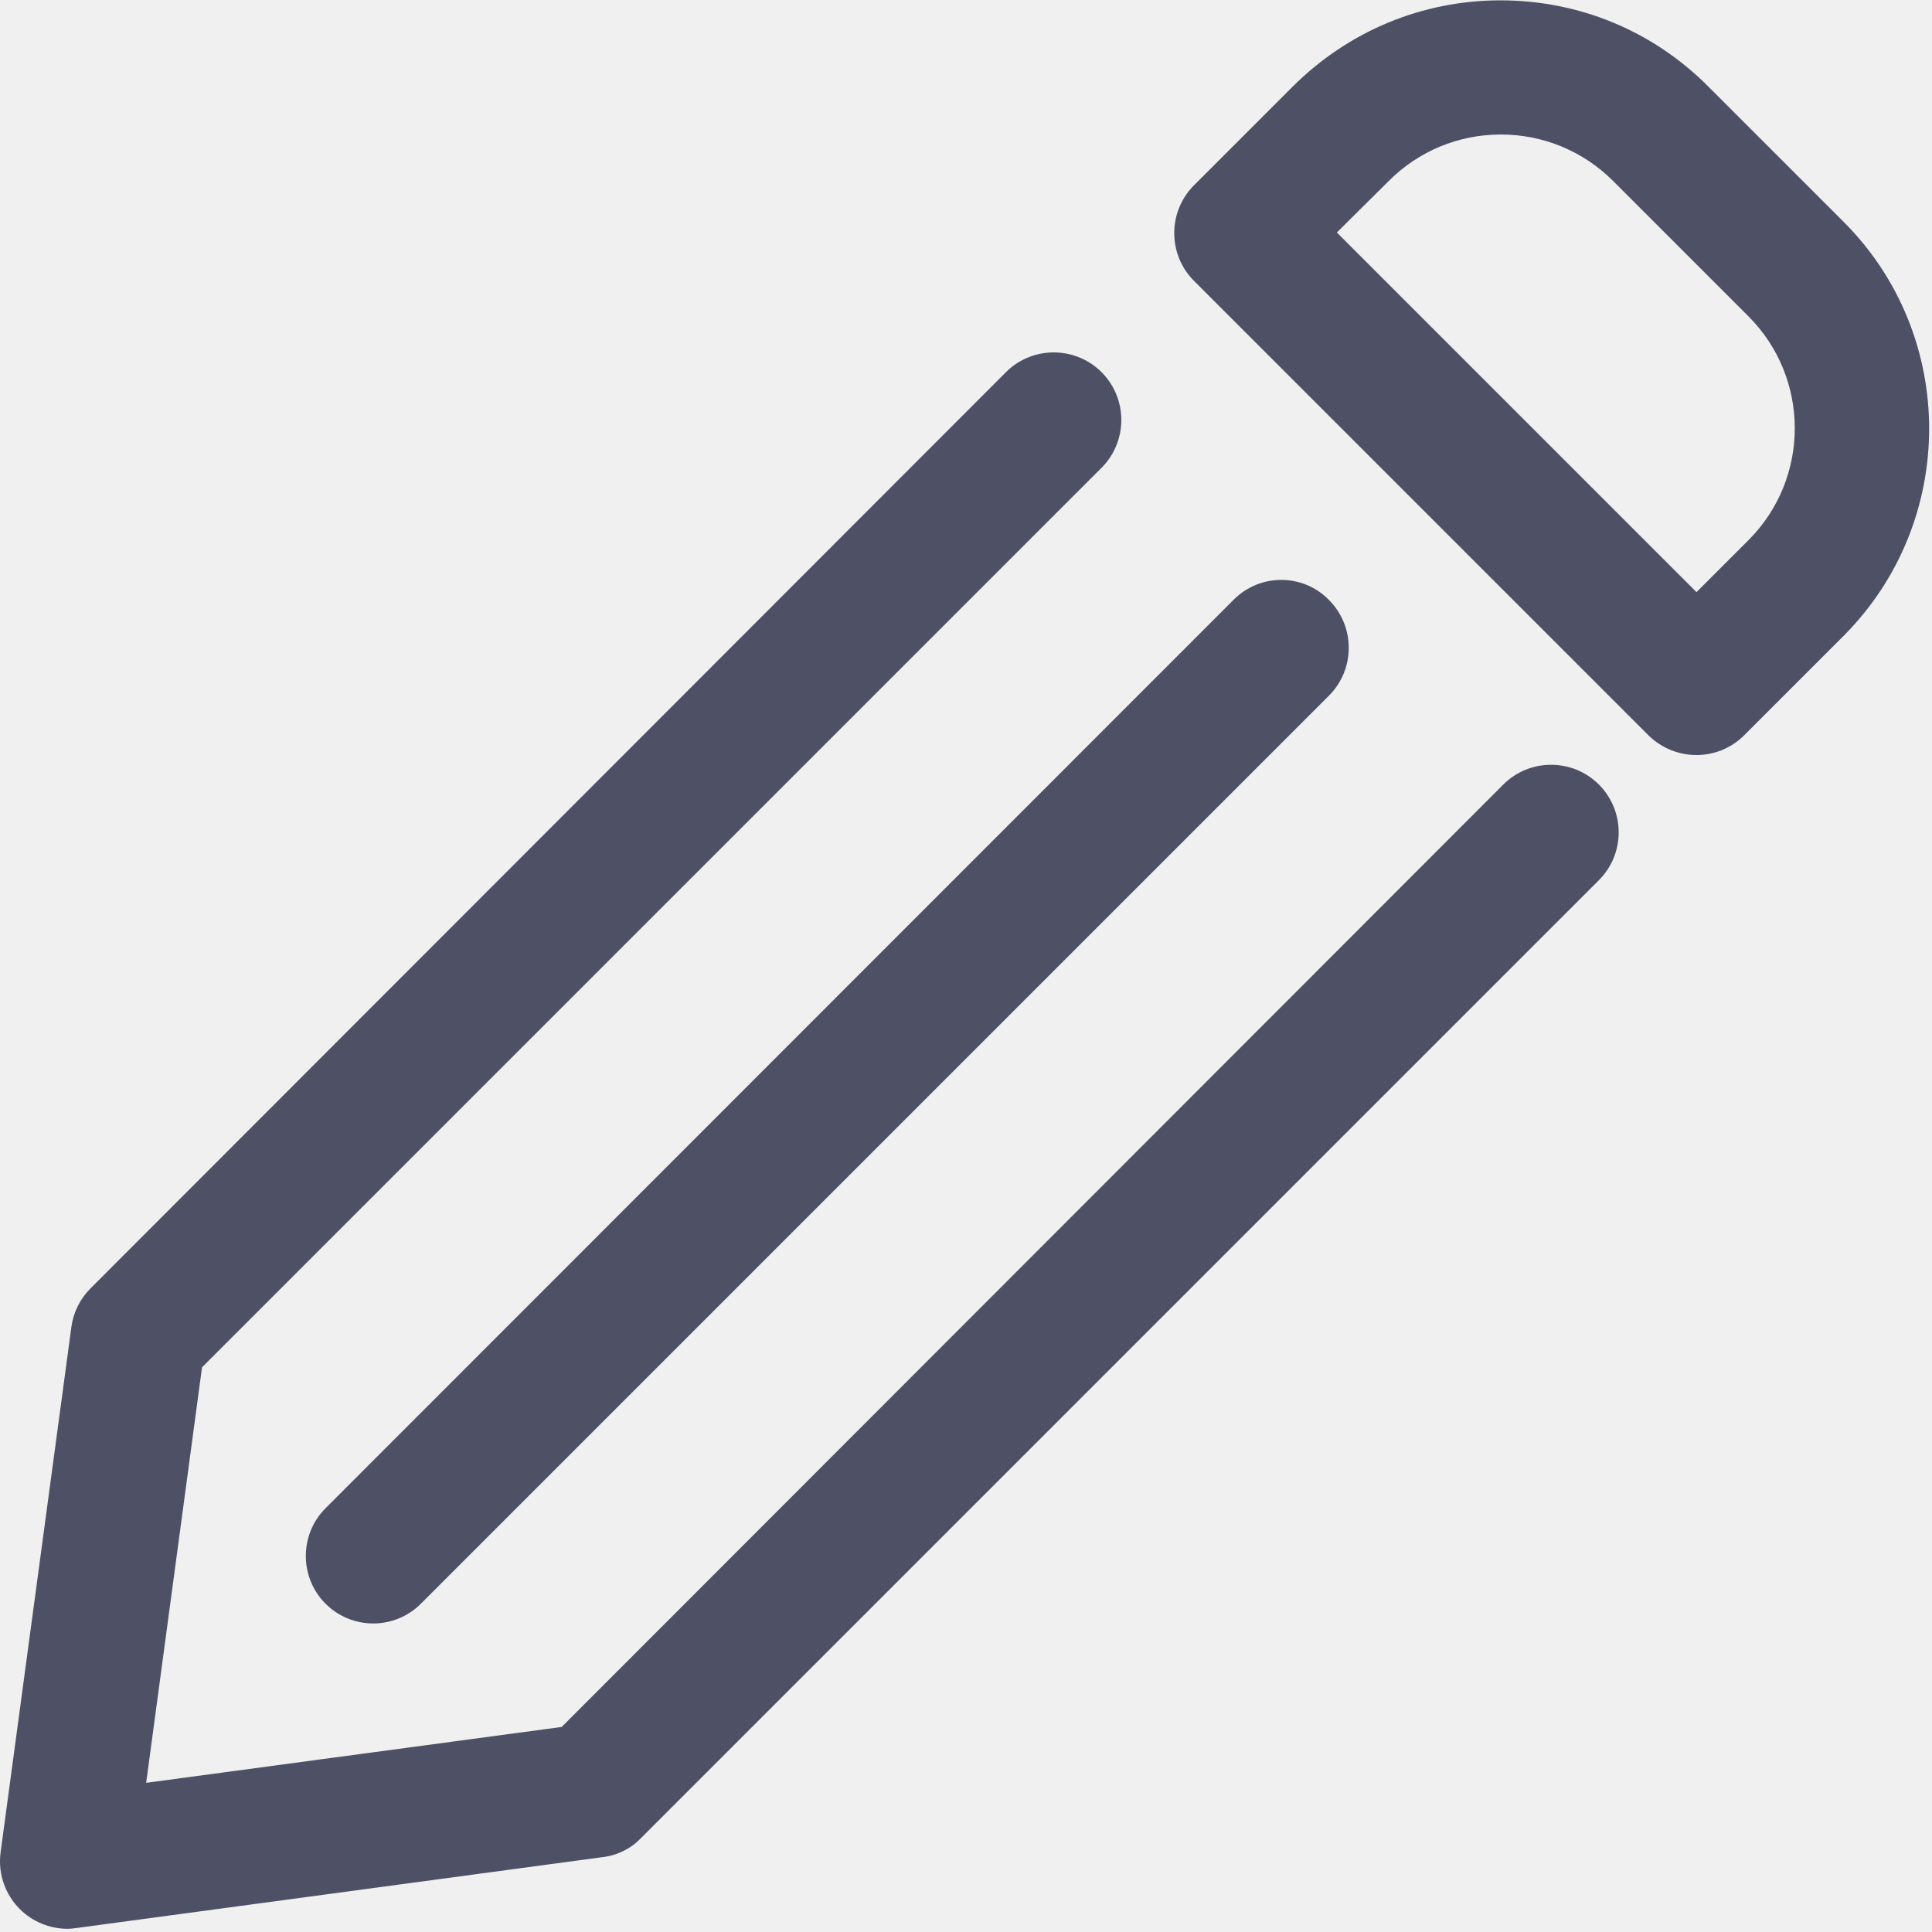
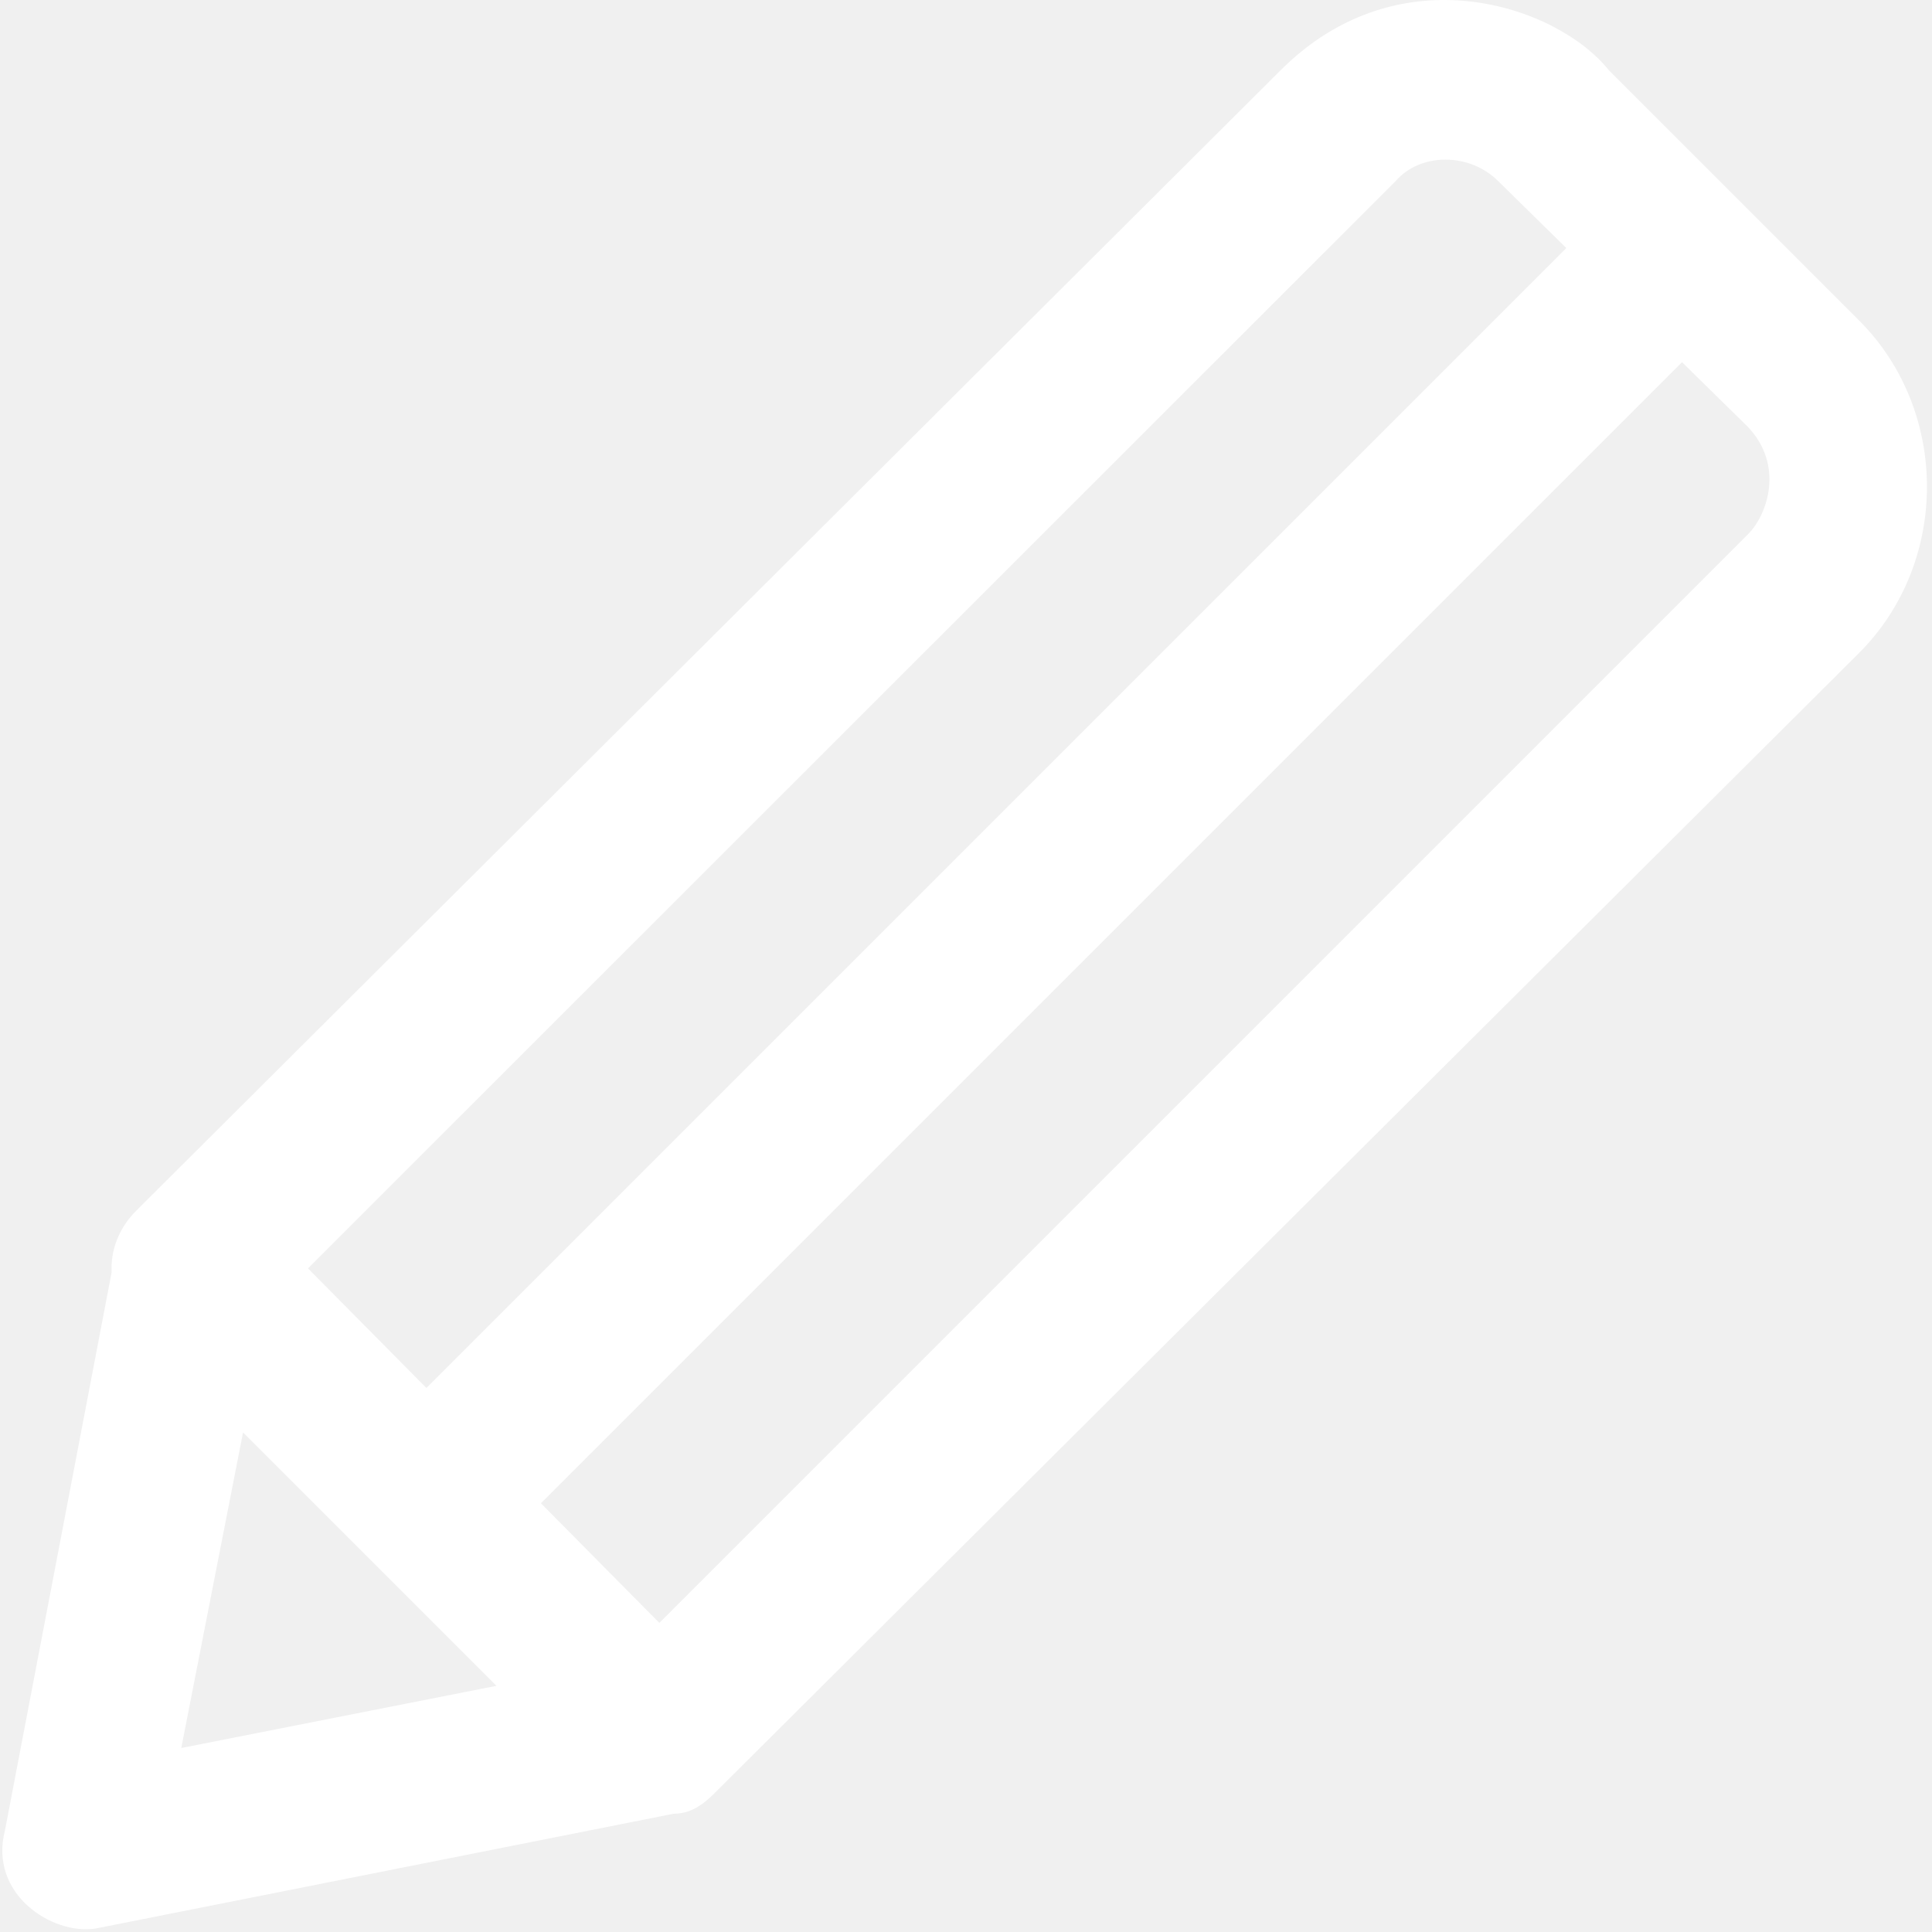
<svg xmlns="http://www.w3.org/2000/svg" width="491" height="491" viewBox="0 0 491 491" fill="none">
-   <g clip-path="url(#clip0_7_69)">
-     <path d="M313.548 152.387L82.748 383.287C76.048 389.987 76.048 400.887 82.748 407.587C86.048 410.887 90.448 412.587 94.848 412.587C99.248 412.587 103.648 410.887 106.948 407.587L337.748 176.787C344.448 170.087 344.448 159.187 337.748 152.487C331.148 145.687 320.248 145.687 313.548 152.387Z" fill="#4E5166" />
-     <path d="M431.148 191.887C435.548 191.887 439.948 190.187 443.248 186.887L468.448 161.687C497.548 132.587 497.548 85.287 468.448 56.287L434.048 21.887C419.948 7.787 401.248 0.087 381.348 0.087C361.448 0.087 342.748 7.887 328.648 21.887L303.448 47.087C296.748 53.787 296.748 64.687 303.448 71.387L419.048 186.987C422.348 190.187 426.748 191.887 431.148 191.887ZM352.948 45.987C360.548 38.387 370.648 34.187 381.448 34.187C392.148 34.187 402.348 38.387 409.948 45.987L444.348 80.387C460.048 96.087 460.048 121.587 444.348 137.287L431.148 150.487L339.748 59.087L352.948 45.987Z" fill="#4E5166" />
-     <path d="M162.848 467.187L406.348 223.687C413.048 216.987 413.048 206.087 406.348 199.387C399.648 192.687 388.748 192.687 382.048 199.387L142.748 438.887L37.148 453.087L51.348 347.487L279.948 118.887C286.648 112.187 286.648 101.287 279.948 94.587C273.248 87.887 262.348 87.887 255.648 94.587L23.048 327.387C20.348 330.087 18.648 333.487 18.148 337.187L0.148 470.787C-0.552 476.087 1.248 481.387 5.048 485.187C8.248 488.387 12.648 490.187 17.148 490.187C17.948 490.187 18.648 490.087 19.448 489.987L153.048 471.987C156.748 471.587 160.248 469.887 162.848 467.187Z" fill="#4E5166" />
+   <g clip-path="url(#clip0_10_109)">
+     <path d="M472.469 81.443L408.869 17.843C395.769 1.443 355.669 -12.357 325.469 17.843L34.569 307.743C30.169 312.143 28.069 317.843 28.369 323.343L1.269 465.143C-2.931 481.343 13.169 491.743 24.169 490.143L171.169 460.943C175.369 460.943 178.469 458.843 181.569 455.743L472.469 165.943C495.469 142.943 495.469 104.443 472.469 81.443ZM354.669 46.043C360.969 38.743 373.469 38.743 380.769 46.043L398.069 63.043L108.369 352.743L78.269 322.343L354.669 46.043ZM61.769 364.043L126.169 428.443L46.069 444.243L61.769 364.043ZM444.369 135.643L167.569 412.443L137.469 382.043L427.469 92.043L444.269 108.543C453.469 118.343 449.169 130.743 444.369 135.643Z" fill="white" />
  </g>
  <defs>
-     <clipPath id="clip0_7_69">
-       <rect width="490.273" height="490.273" fill="white" />
+     <clipPath id="clip0_10_109">
+       <rect width="490.305" height="490.305" fill="white" />
    </clipPath>
  </defs>
</svg>
